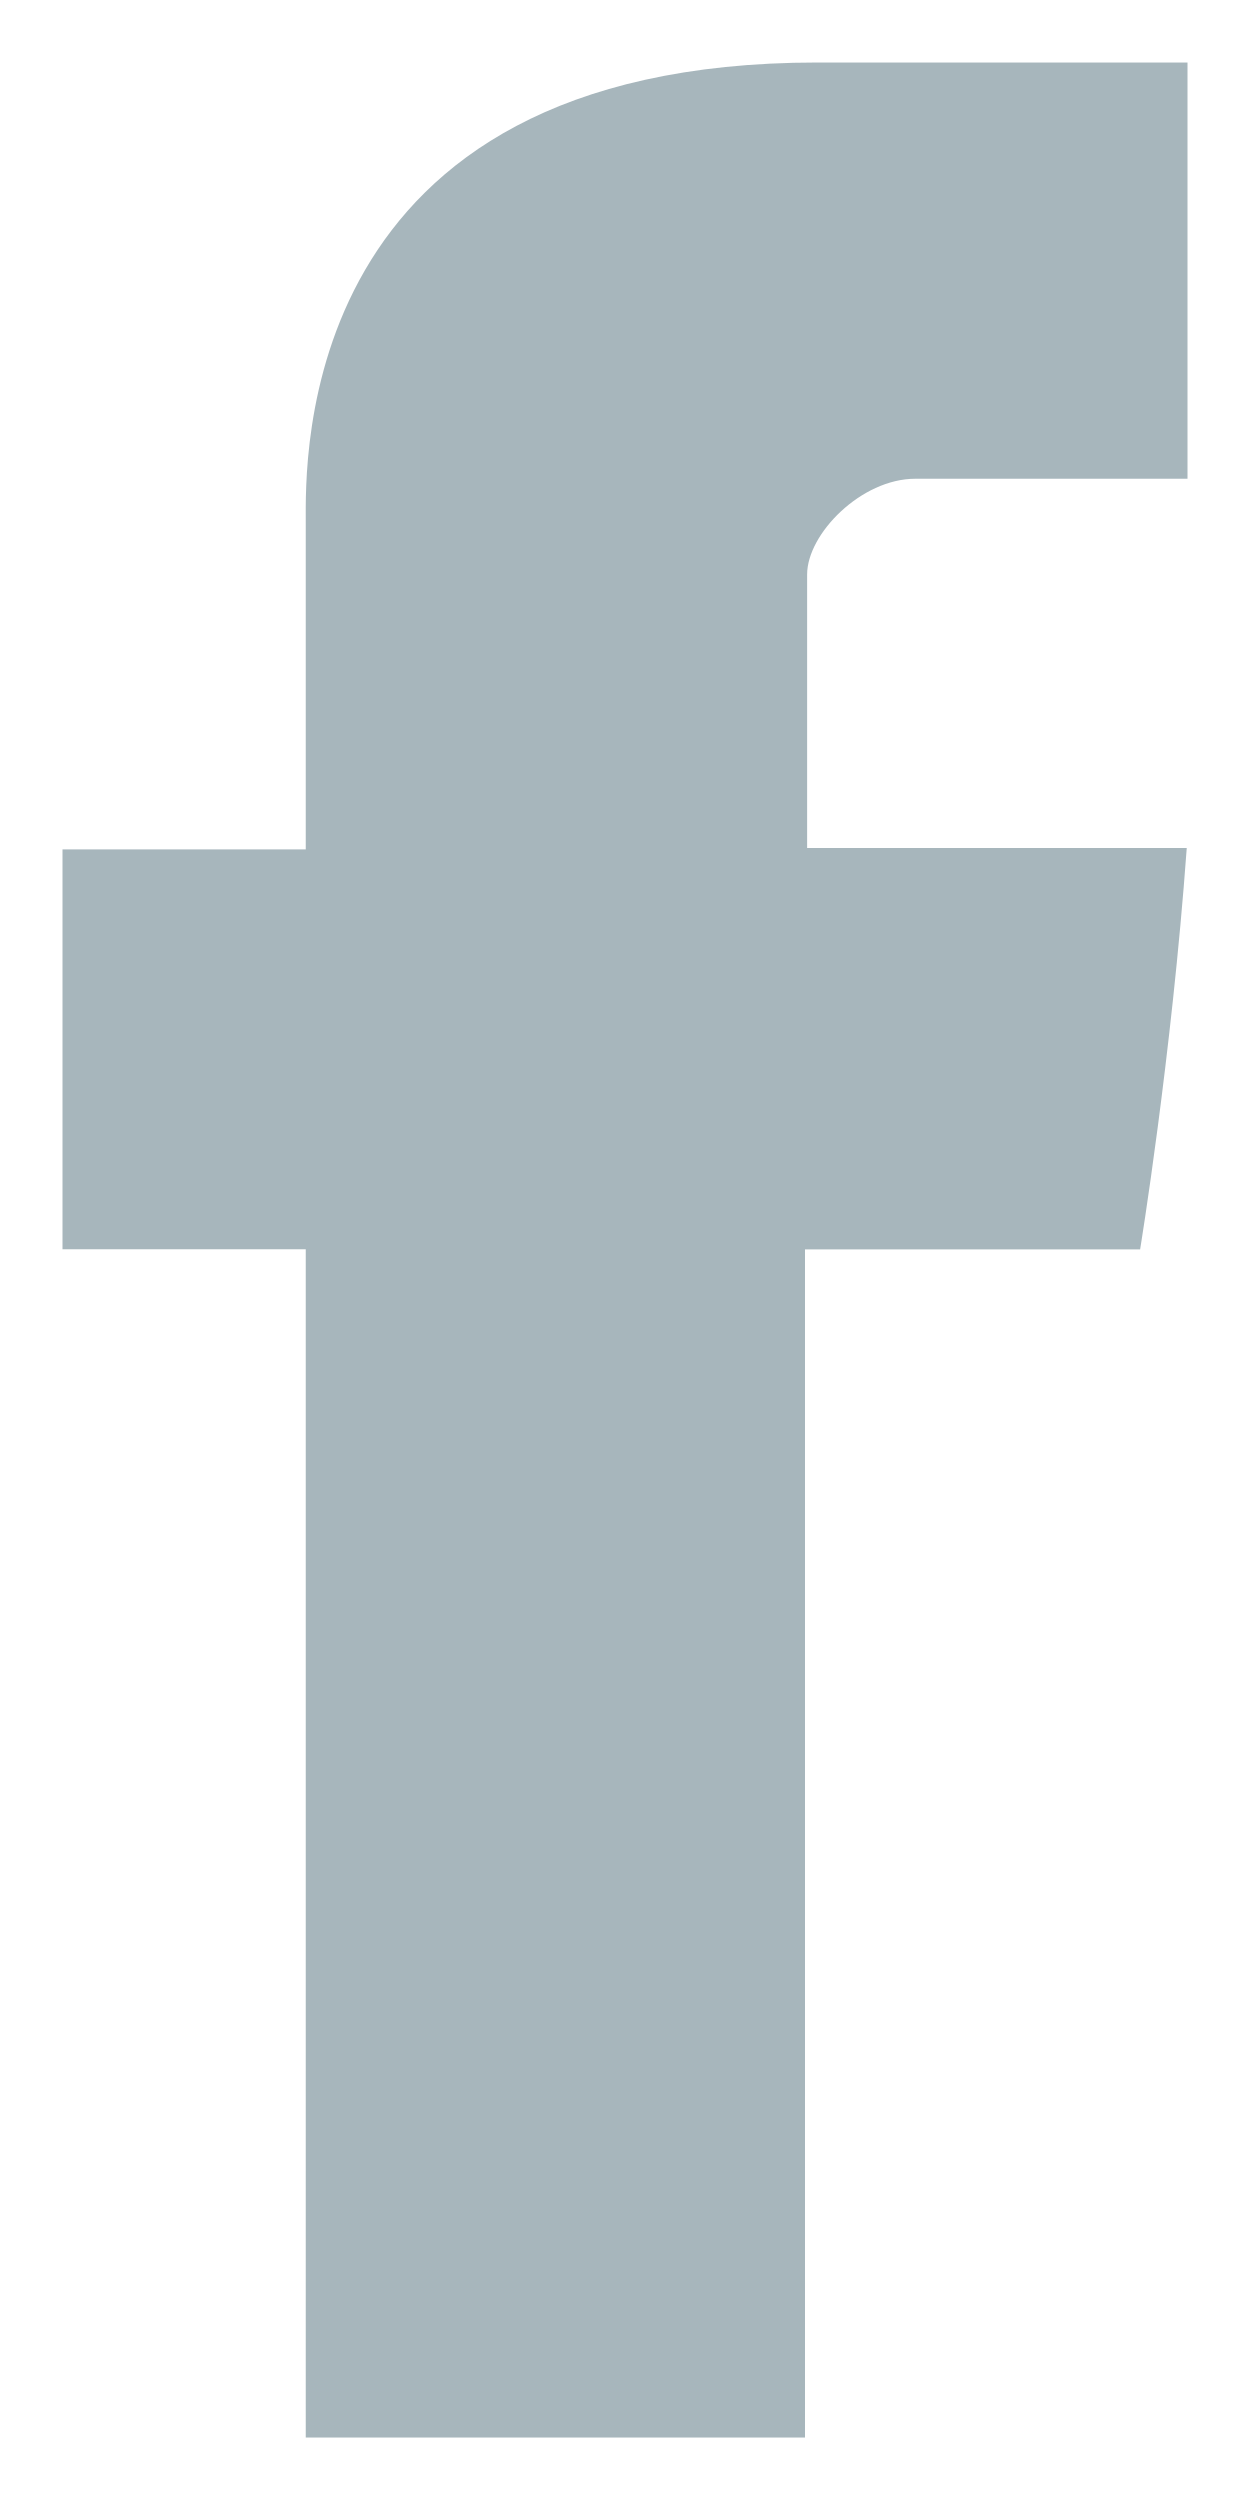
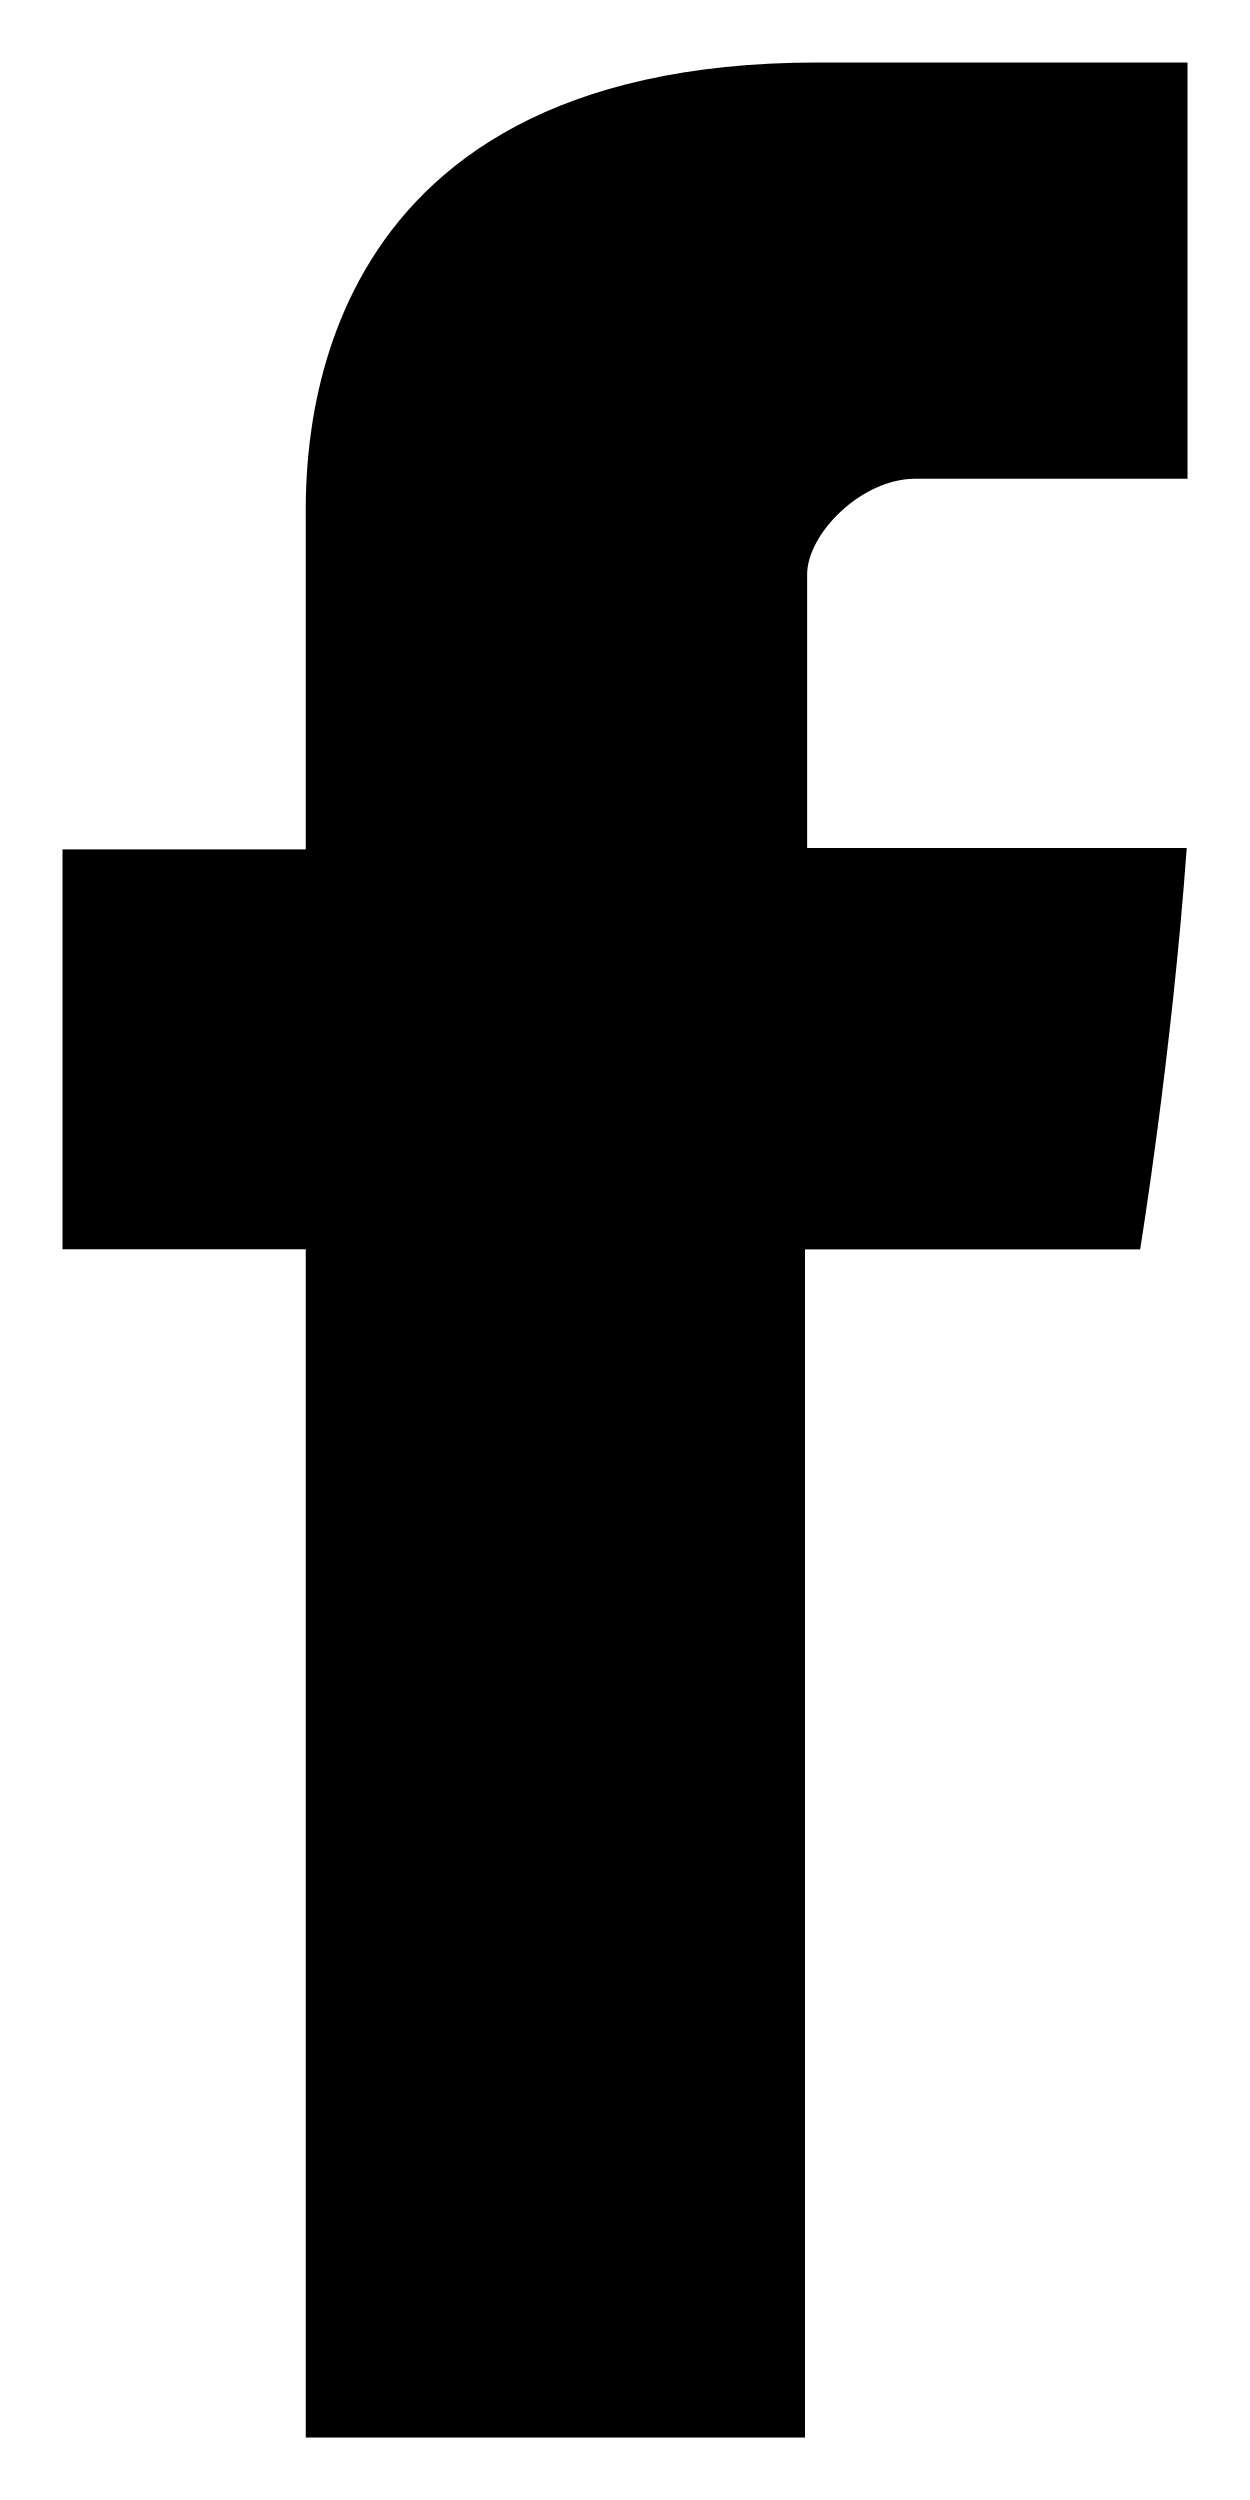
<svg xmlns="http://www.w3.org/2000/svg" width="10" height="20" viewBox="0 0 10 20" fill="none">
-   <path d="M2.446 4.179V6.795H0.5V9.994H2.446V19.5H6.44V9.995H9.121C9.121 9.995 9.372 8.461 9.494 6.784H6.457V4.596C6.457 4.27 6.891 3.83 7.322 3.83H9.5V0.5H6.54C2.346 0.5 2.446 3.701 2.446 4.179Z" fill="#A7B6BC" />
+   <path d="M2.446 4.179V6.795H0.5V9.994H2.446V19.5H6.44V9.995H9.121C9.121 9.995 9.372 8.461 9.494 6.784H6.457V4.596C6.457 4.27 6.891 3.83 7.322 3.83H9.5V0.5H6.54C2.346 0.5 2.446 3.701 2.446 4.179Z" fill="#000" />
</svg>
